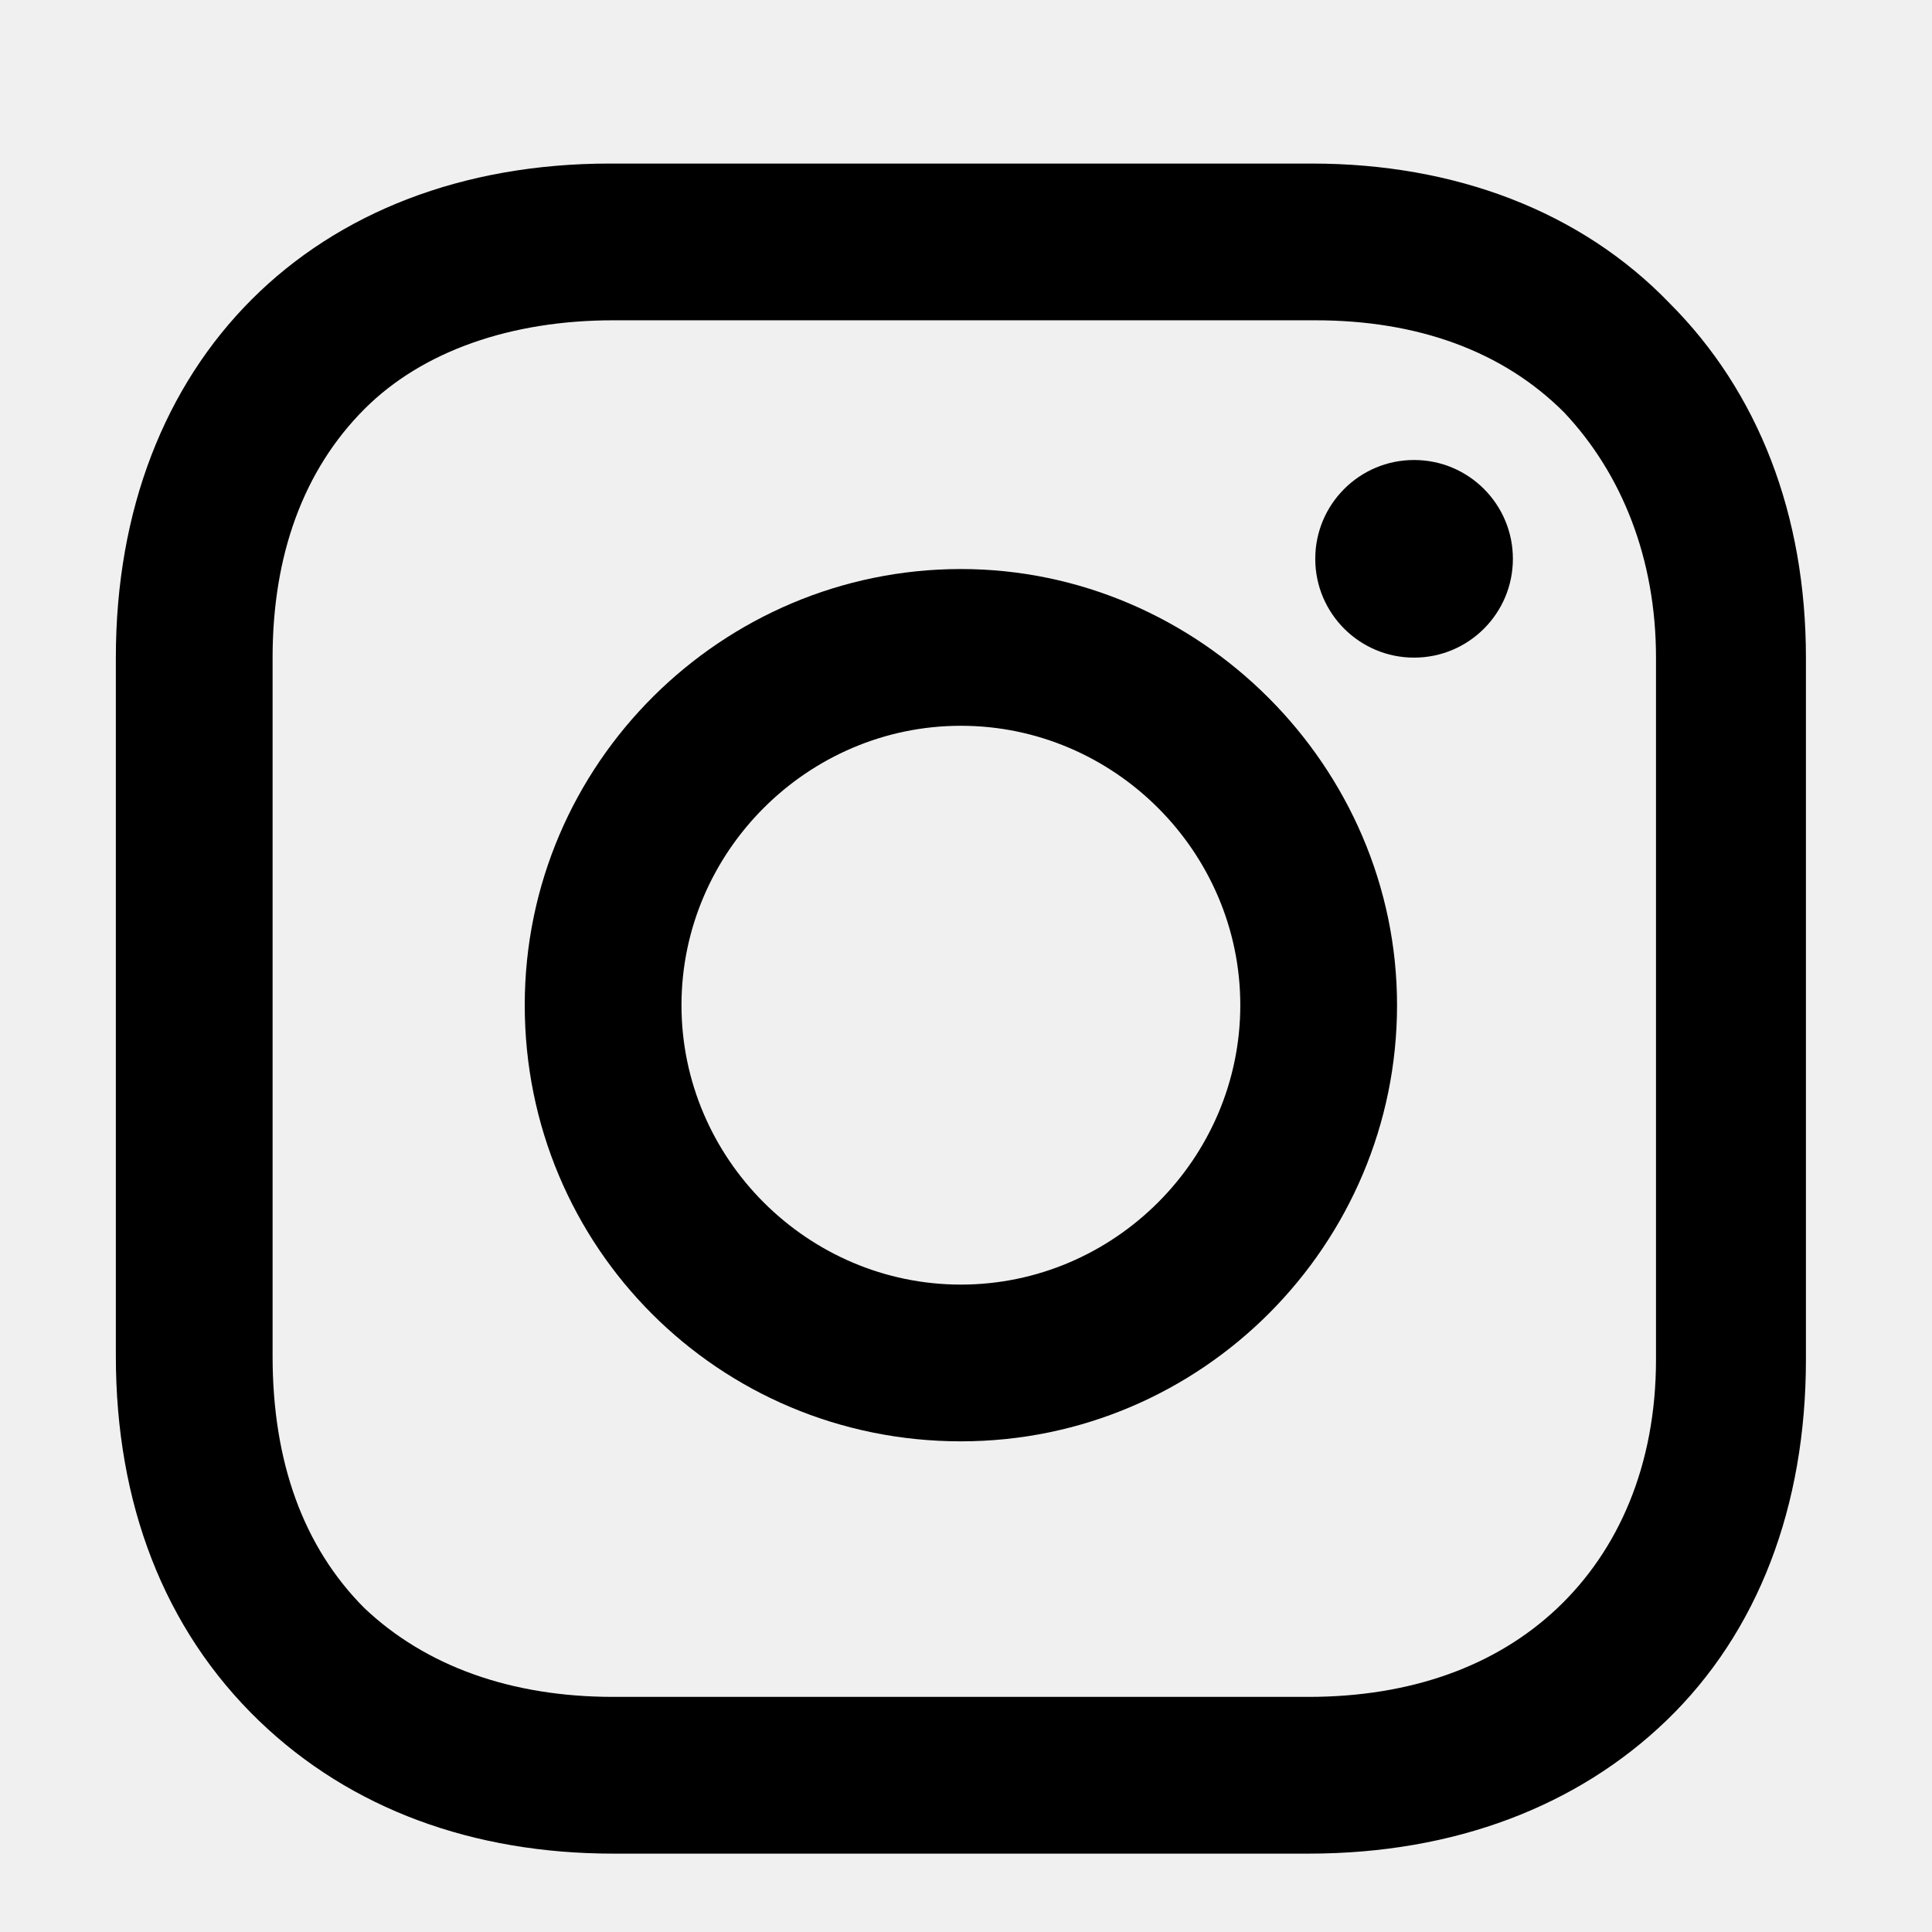
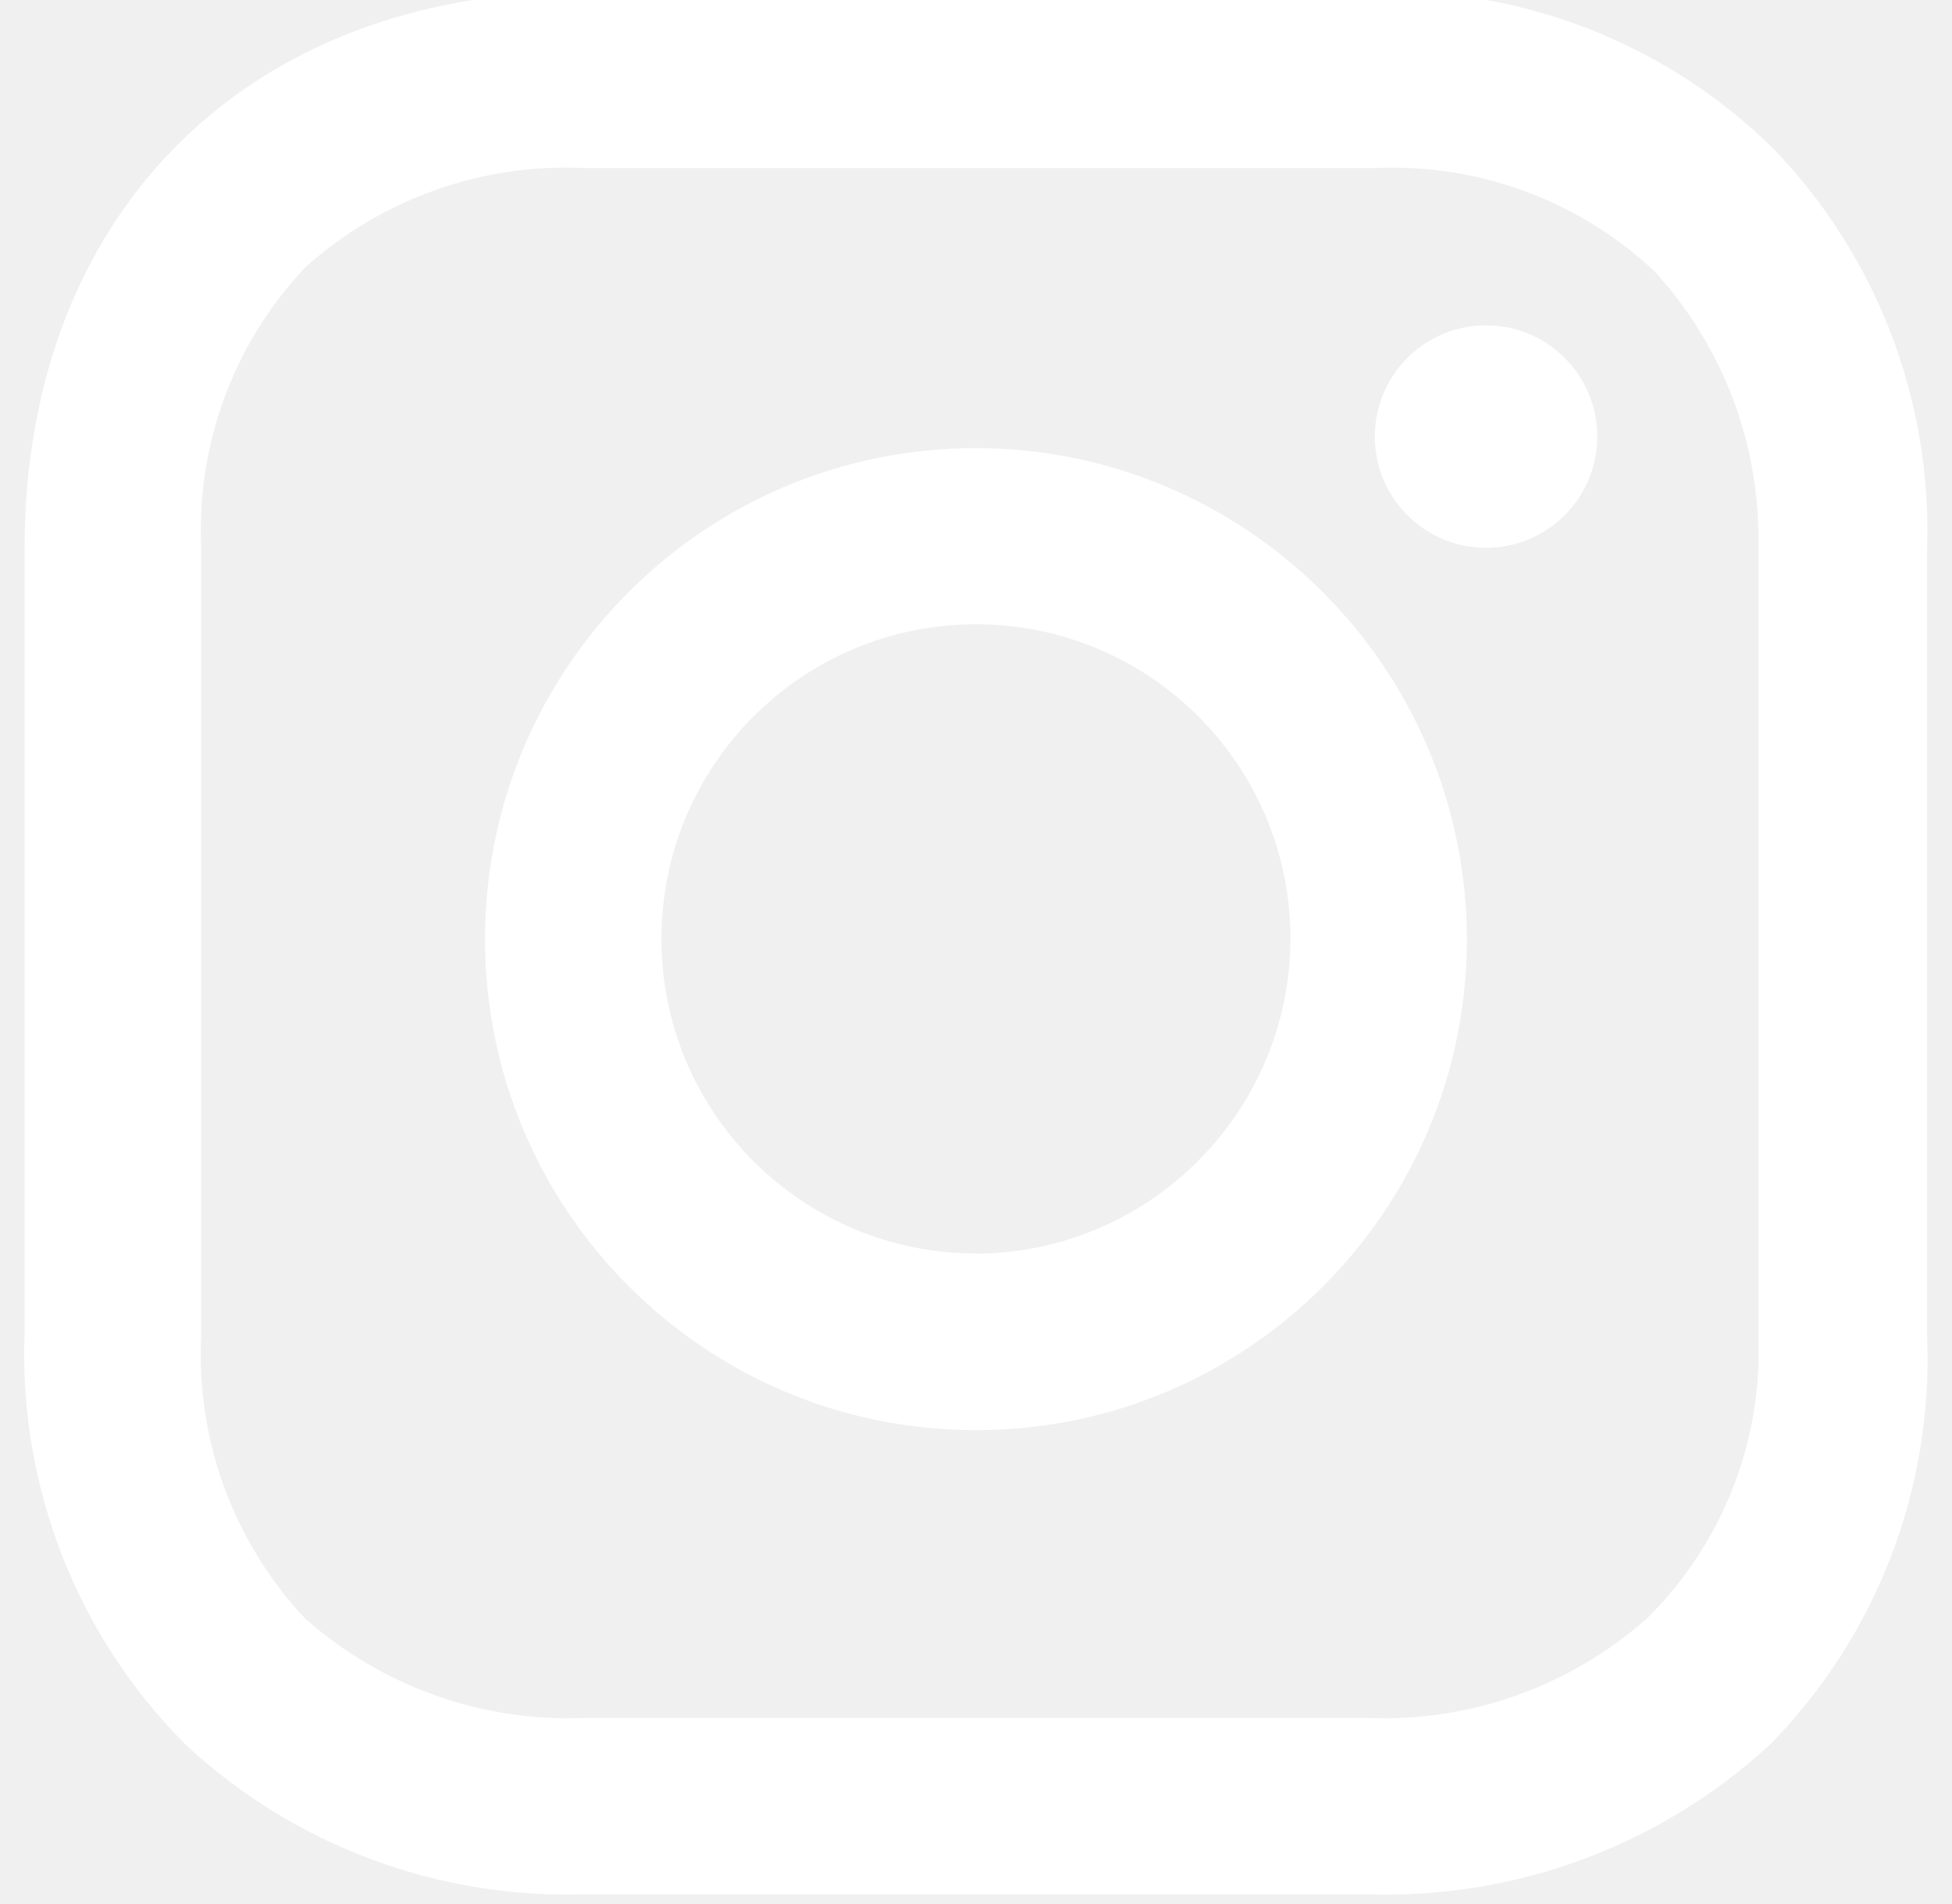
- <svg xmlns="http://www.w3.org/2000/svg" version="1.1" id="Layer_1" x="0px" y="0px" viewBox="0 0 56.7 56.7" enable-background="new 0 0 56.7 56.7" xml:space="preserve">
-   <g>
-     <path d="M28.2,16.7c-7,0-12.8,5.7-12.8,12.8s5.7,12.8,12.8,12.8S41,36.5,41,29.5S35.2,16.7,28.2,16.7z M28.2,37.7   c-4.5,0-8.2-3.7-8.2-8.2s3.7-8.2,8.2-8.2s8.2,3.7,8.2,8.2S32.7,37.7,28.2,37.7z" />
-     <circle cx="41.5" cy="16.4" r="2.9" />
-     <path d="M49,8.9c-2.6-2.7-6.3-4.1-10.5-4.1H17.9c-8.7,0-14.5,5.8-14.5,14.5v20.5c0,4.3,1.4,8,4.2,10.7c2.7,2.6,6.3,3.9,10.4,3.9   h20.4c4.3,0,7.9-1.4,10.5-3.9c2.7-2.6,4.1-6.3,4.1-10.6V19.3C53,15.1,51.6,11.5,49,8.9z M48.6,39.9c0,3.1-1.1,5.6-2.9,7.3   s-4.3,2.6-7.3,2.6H18c-3,0-5.5-0.9-7.3-2.6C8.9,45.4,8,42.9,8,39.8V19.3c0-3,0.9-5.5,2.7-7.3c1.7-1.7,4.3-2.6,7.3-2.6h20.6   c3,0,5.5,0.9,7.3,2.7c1.7,1.8,2.7,4.3,2.7,7.2V39.9L48.6,39.9z" />
+ <svg xmlns="http://www.w3.org/2000/svg" width="40" height="39" viewBox="0 0 40 39">
+   <defs>
+     <clipPath id="clip-path">
+       <rect id="Rettangolo_1396" data-name="Rettangolo 1396" width="40" height="39" transform="translate(-0.313 0.124)" fill="#fff" />
+     </clipPath>
+   </defs>
+   <g id="Gruppo_di_maschere_3" data-name="Gruppo di maschere 3" transform="translate(0.313 -0.124)" clip-path="url(#clip-path)">
+     <g id="_1161953_instagram_icon" data-name="1161953_instagram_icon" transform="translate(0.195 -0.049)">
+       <path id="Tracciato_28" data-name="Tracciato 28" d="M31.794,23.569a10.06,10.06,0,1,0,10.06,10.06A10.079,10.079,0,0,0,31.794,23.569Zm0,16.5a6.445,6.445,0,1,1,6.445-6.445A6.474,6.474,0,0,1,31.794,40.073Z" transform="translate(-12.303 -14.216)" fill="#fff" />
+       <circle id="Ellisse_3" data-name="Ellisse 3" cx="2.279" cy="2.279" r="2.279" transform="translate(27.665 6.838)" fill="#fff" />
+       <path id="Tracciato_29" data-name="Tracciato 29" d="M40.637,10a11.193,11.193,0,0,0-8.252-3.222H16.194c-6.838,0-11.4,4.558-11.4,11.4V34.282a11.309,11.309,0,0,0,3.3,8.409,11.47,11.47,0,0,0,8.174,3.065H32.306a11.605,11.605,0,0,0,8.252-3.065,11.252,11.252,0,0,0,3.222-8.331V18.17A11.267,11.267,0,0,0,40.637,10ZM40.323,34.36A7.68,7.68,0,0,1,38.043,40.1a8.124,8.124,0,0,1-5.737,2.043H16.273A8.124,8.124,0,0,1,10.536,40.1a7.9,7.9,0,0,1-2.122-5.816V18.17a7.835,7.835,0,0,1,2.122-5.737,7.992,7.992,0,0,1,5.737-2.043h16.19A7.835,7.835,0,0,1,38.2,12.512a8.11,8.11,0,0,1,2.122,5.659V34.36Z" transform="translate(-4.798 -6.774)" fill="#fff" />
+     </g>
  </g>
</svg>
